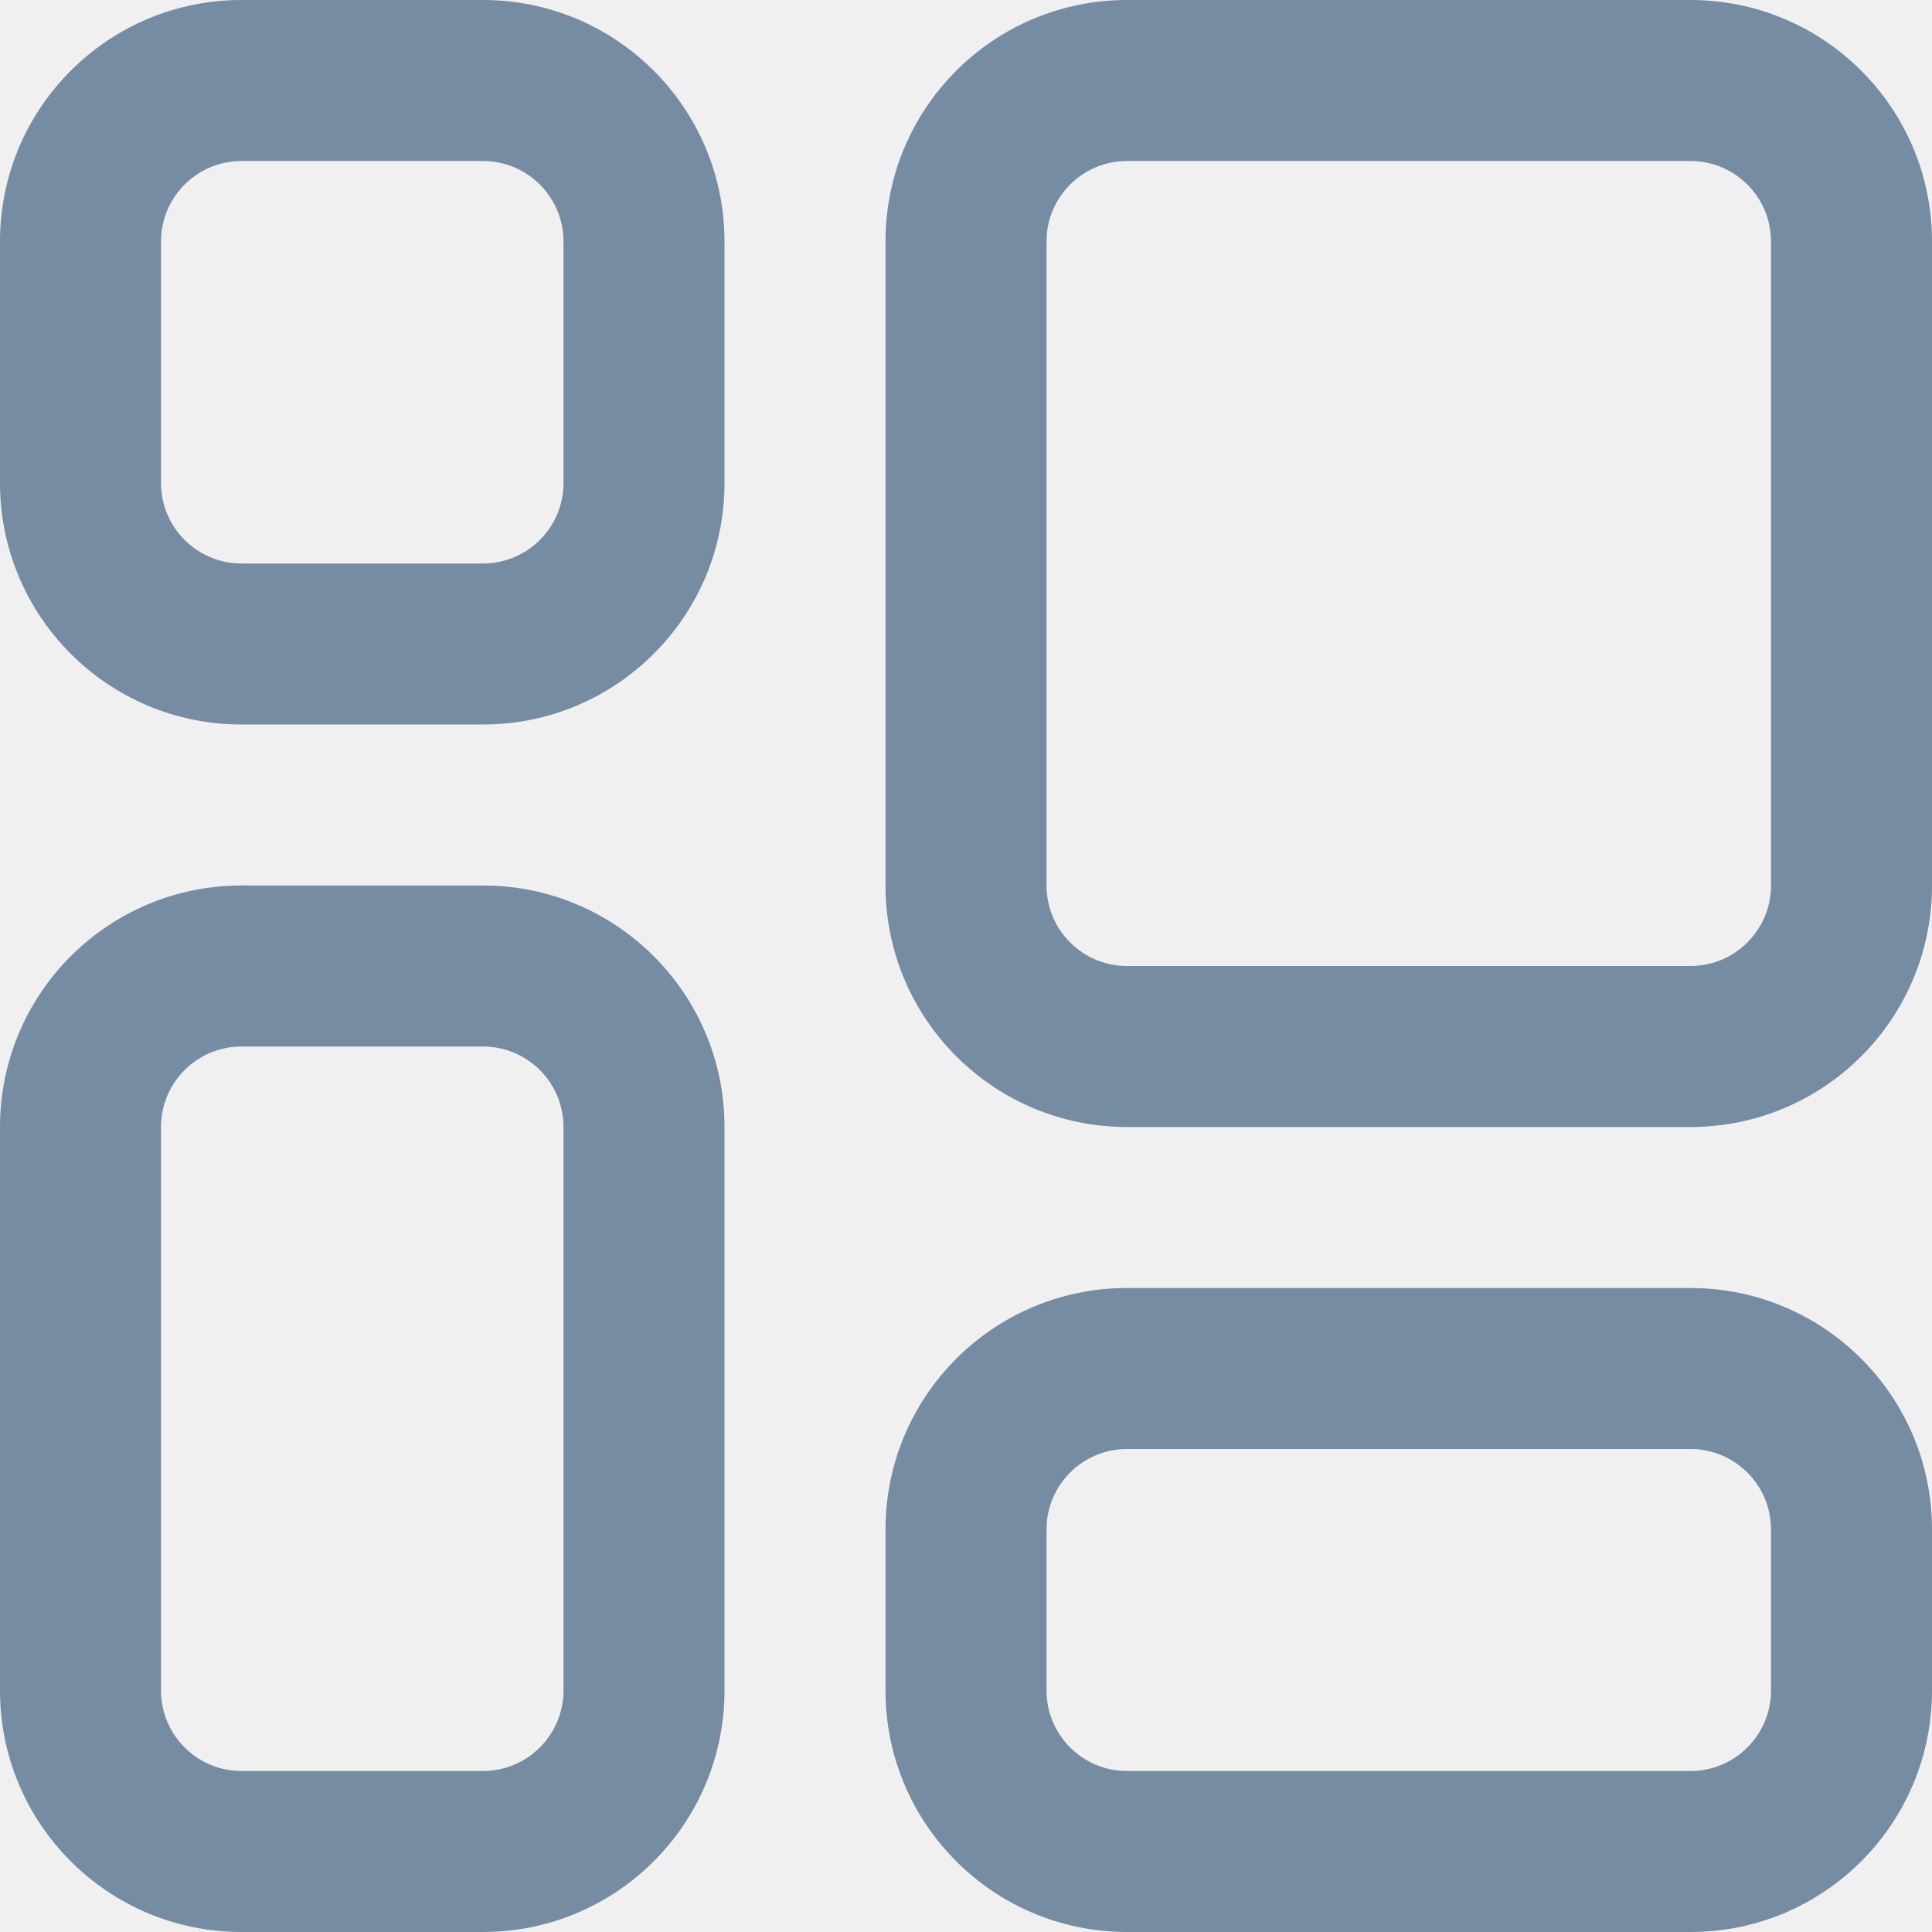
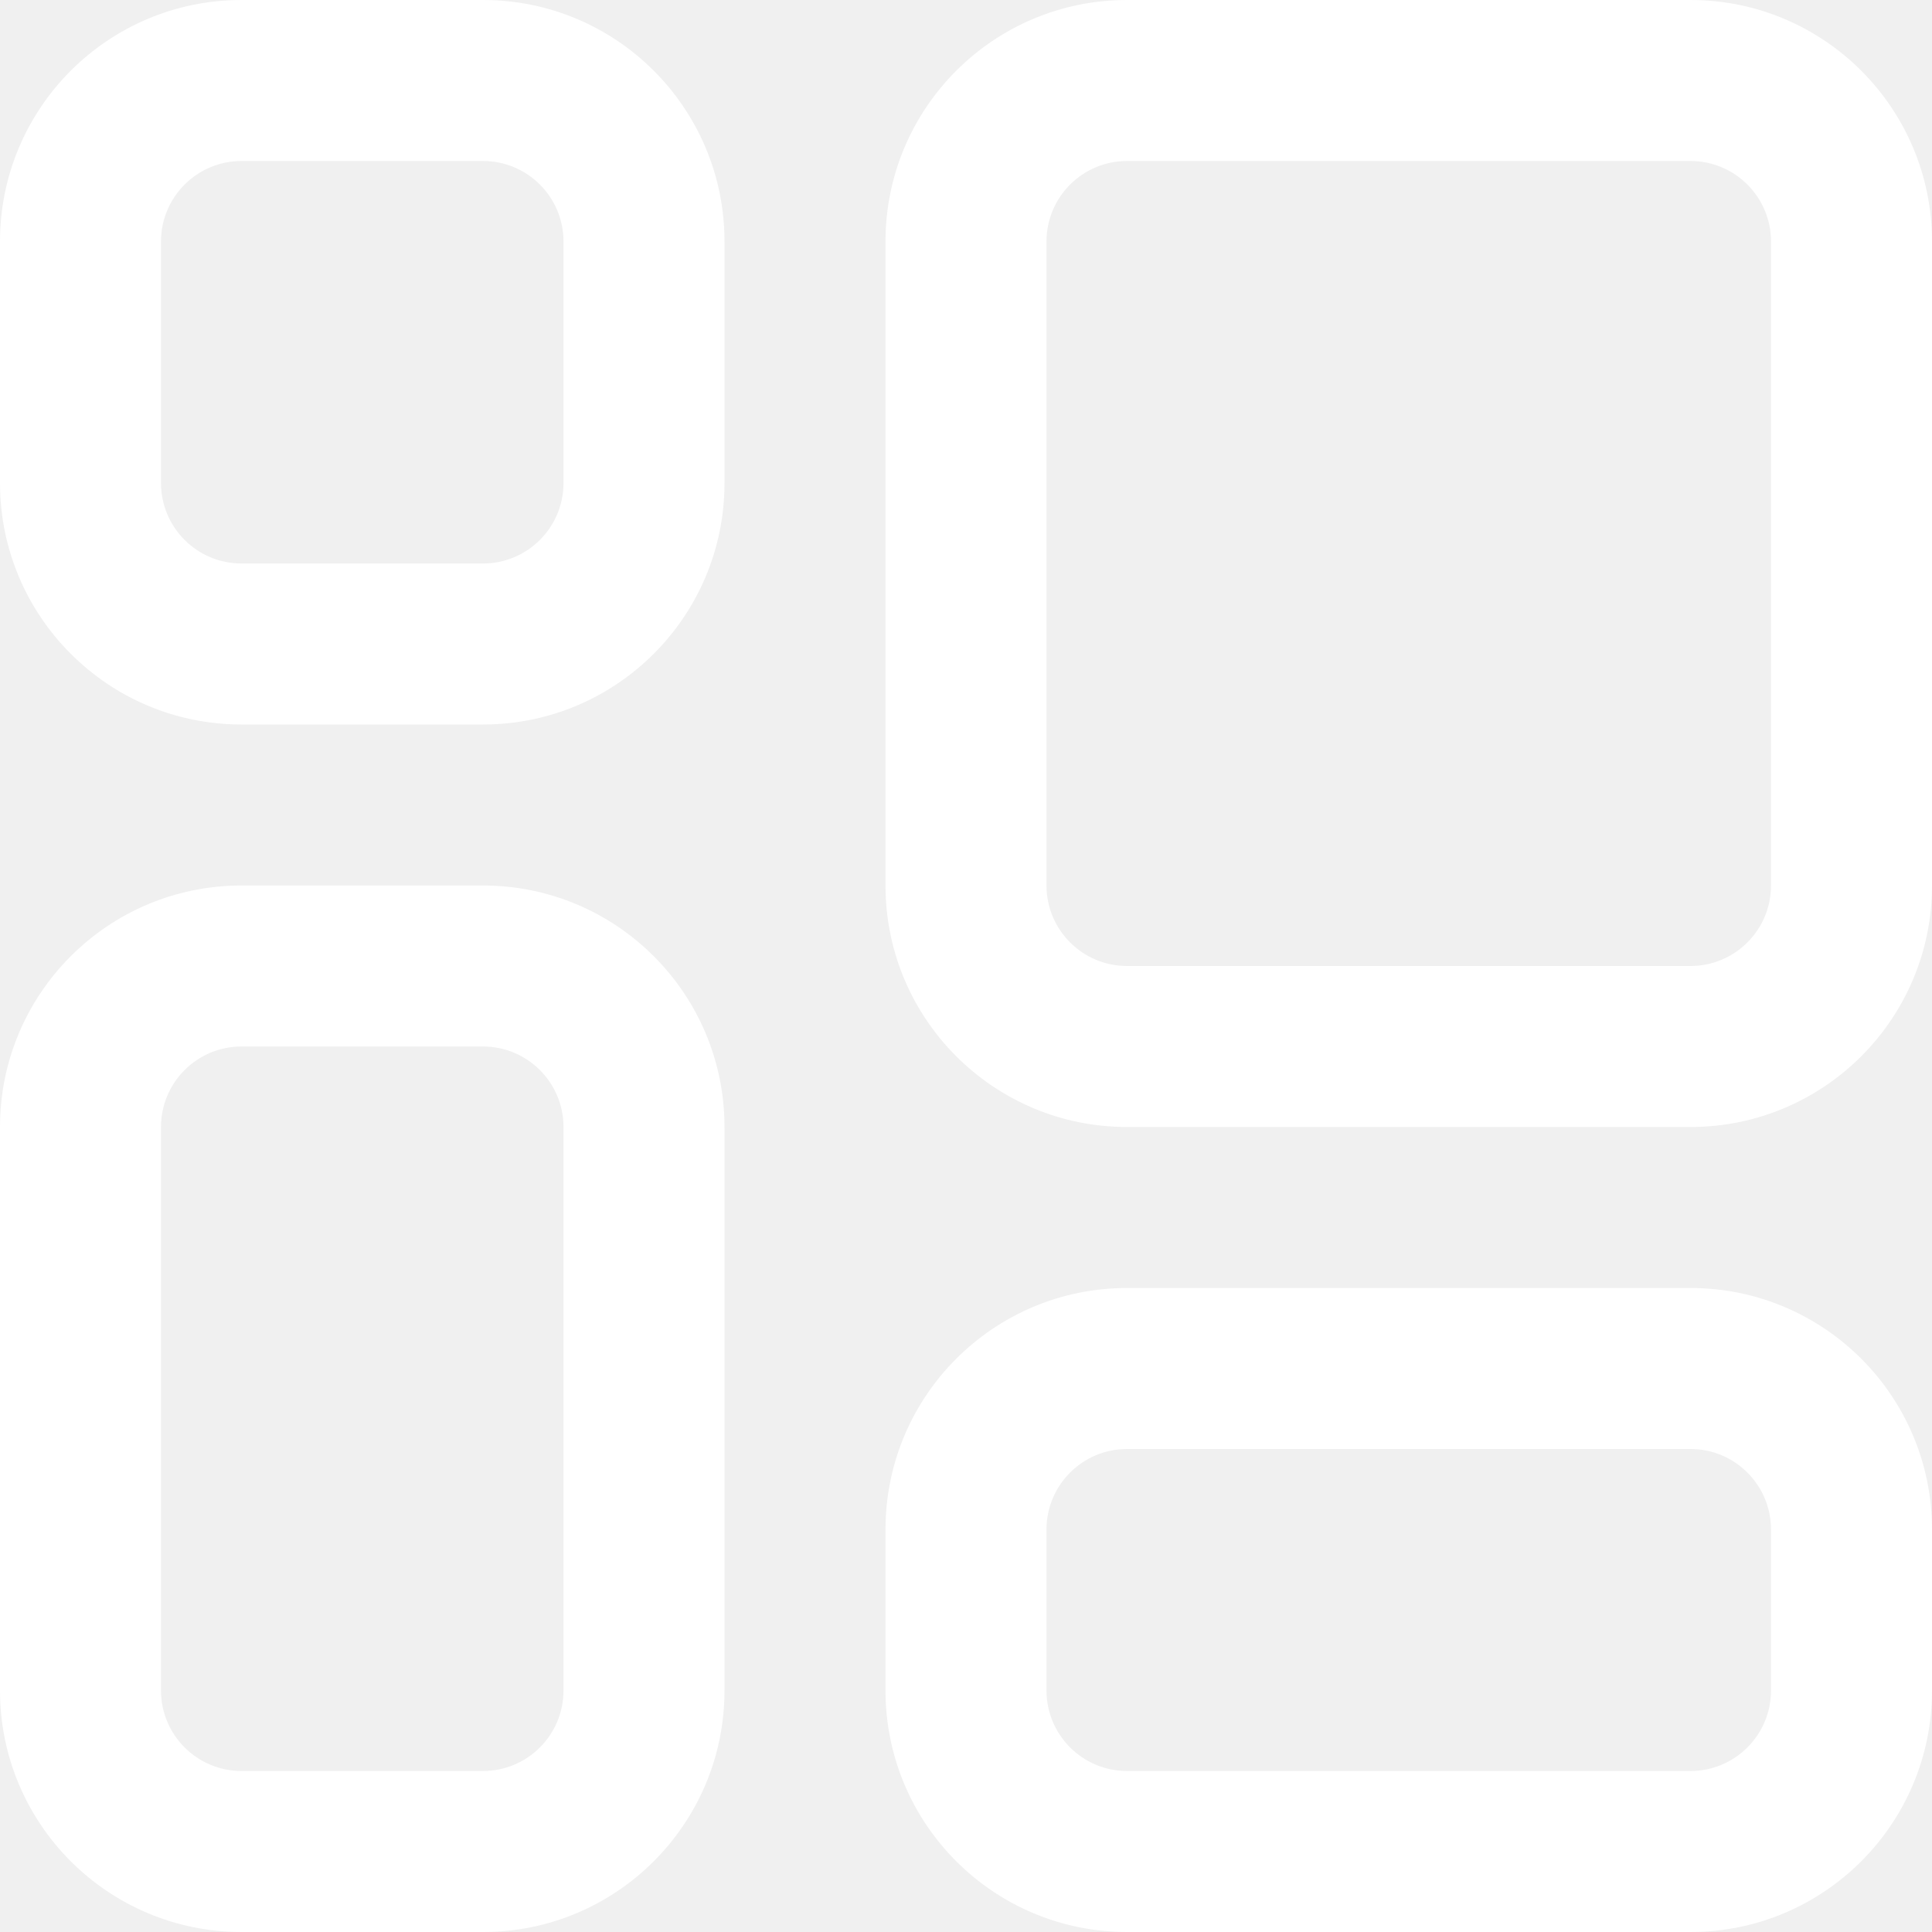
- <svg xmlns="http://www.w3.org/2000/svg" width="800px" height="800px" viewBox="0 0 24 24" id="meteor-icon-kit__regular-dashboard" fill="none">
-   <path fill-rule="evenodd" clip-rule="evenodd" d="M3 2C2.448 2 2 2.448 2 3V6C2 6.552 2.448 7 3 7H6C6.552 7 7 6.552 7 6V3C7 2.448 6.552 2 6 2H3ZM3 0H6C7.657 0 9 1.343 9 3V6C9 7.657 7.657 9 6 9H3C1.343 9 0 7.657 0 6V3C0 1.343 1.343 0 3 0ZM14 16H21C22.657 16 24 17.343 24 19V21C24 22.657 22.657 24 21 24H14C12.343 24 11 22.657 11 21V19C11 17.343 12.343 16 14 16ZM14 18C13.448 18 13 18.448 13 19V21C13 21.552 13.448 22 14 22H21C21.552 22 22 21.552 22 21V19C22 18.448 21.552 18 21 18H14ZM3 11H6C7.657 11 9 12.343 9 14V21C9 22.657 7.657 24 6 24H3C1.343 24 0 22.657 0 21V14C0 12.343 1.343 11 3 11ZM3 13C2.448 13 2 13.448 2 14V21C2 21.552 2.448 22 3 22H6C6.552 22 7 21.552 7 21V14C7 13.448 6.552 13 6 13H3ZM21 0C22.657 0 24 1.343 24 3V11C24 12.657 22.657 14 21 14H14C12.343 14 11 12.657 11 11V3C11 1.343 12.343 0 14 0H21ZM13 3V11C13 11.552 13.448 12 14 12H21C21.552 12 22 11.552 22 11V3C22 2.448 21.552 2 21 2H14C13.448 2 13 2.448 13 3Z" fill="#758CA3" />
+ <svg xmlns="http://www.w3.org/2000/svg" width="800px" height="800px" viewBox="0 0 24 24" id="meteor-icon-kit__regular-dashboard" fill="#fff">
+   <path fill-rule="evenodd" clip-rule="evenodd" d="M3 2C2.448 2 2 2.448 2 3V6C2 6.552 2.448 7 3 7H6C6.552 7 7 6.552 7 6V3C7 2.448 6.552 2 6 2H3ZM3 0H6C7.657 0 9 1.343 9 3V6C9 7.657 7.657 9 6 9H3C1.343 9 0 7.657 0 6V3C0 1.343 1.343 0 3 0ZM14 16H21C22.657 16 24 17.343 24 19V21C24 22.657 22.657 24 21 24H14C12.343 24 11 22.657 11 21V19C11 17.343 12.343 16 14 16ZM14 18C13.448 18 13 18.448 13 19V21C13 21.552 13.448 22 14 22H21C21.552 22 22 21.552 22 21V19C22 18.448 21.552 18 21 18H14ZM3 11H6C7.657 11 9 12.343 9 14V21C9 22.657 7.657 24 6 24H3C1.343 24 0 22.657 0 21V14C0 12.343 1.343 11 3 11ZM3 13C2.448 13 2 13.448 2 14V21C2 21.552 2.448 22 3 22H6C6.552 22 7 21.552 7 21V14C7 13.448 6.552 13 6 13H3ZM21 0C22.657 0 24 1.343 24 3V11C24 12.657 22.657 14 21 14H14C12.343 14 11 12.657 11 11V3C11 1.343 12.343 0 14 0H21ZM13 3V11C13 11.552 13.448 12 14 12H21C21.552 12 22 11.552 22 11V3C22 2.448 21.552 2 21 2H14C13.448 2 13 2.448 13 3Z" fill="#fff" />
</svg>
